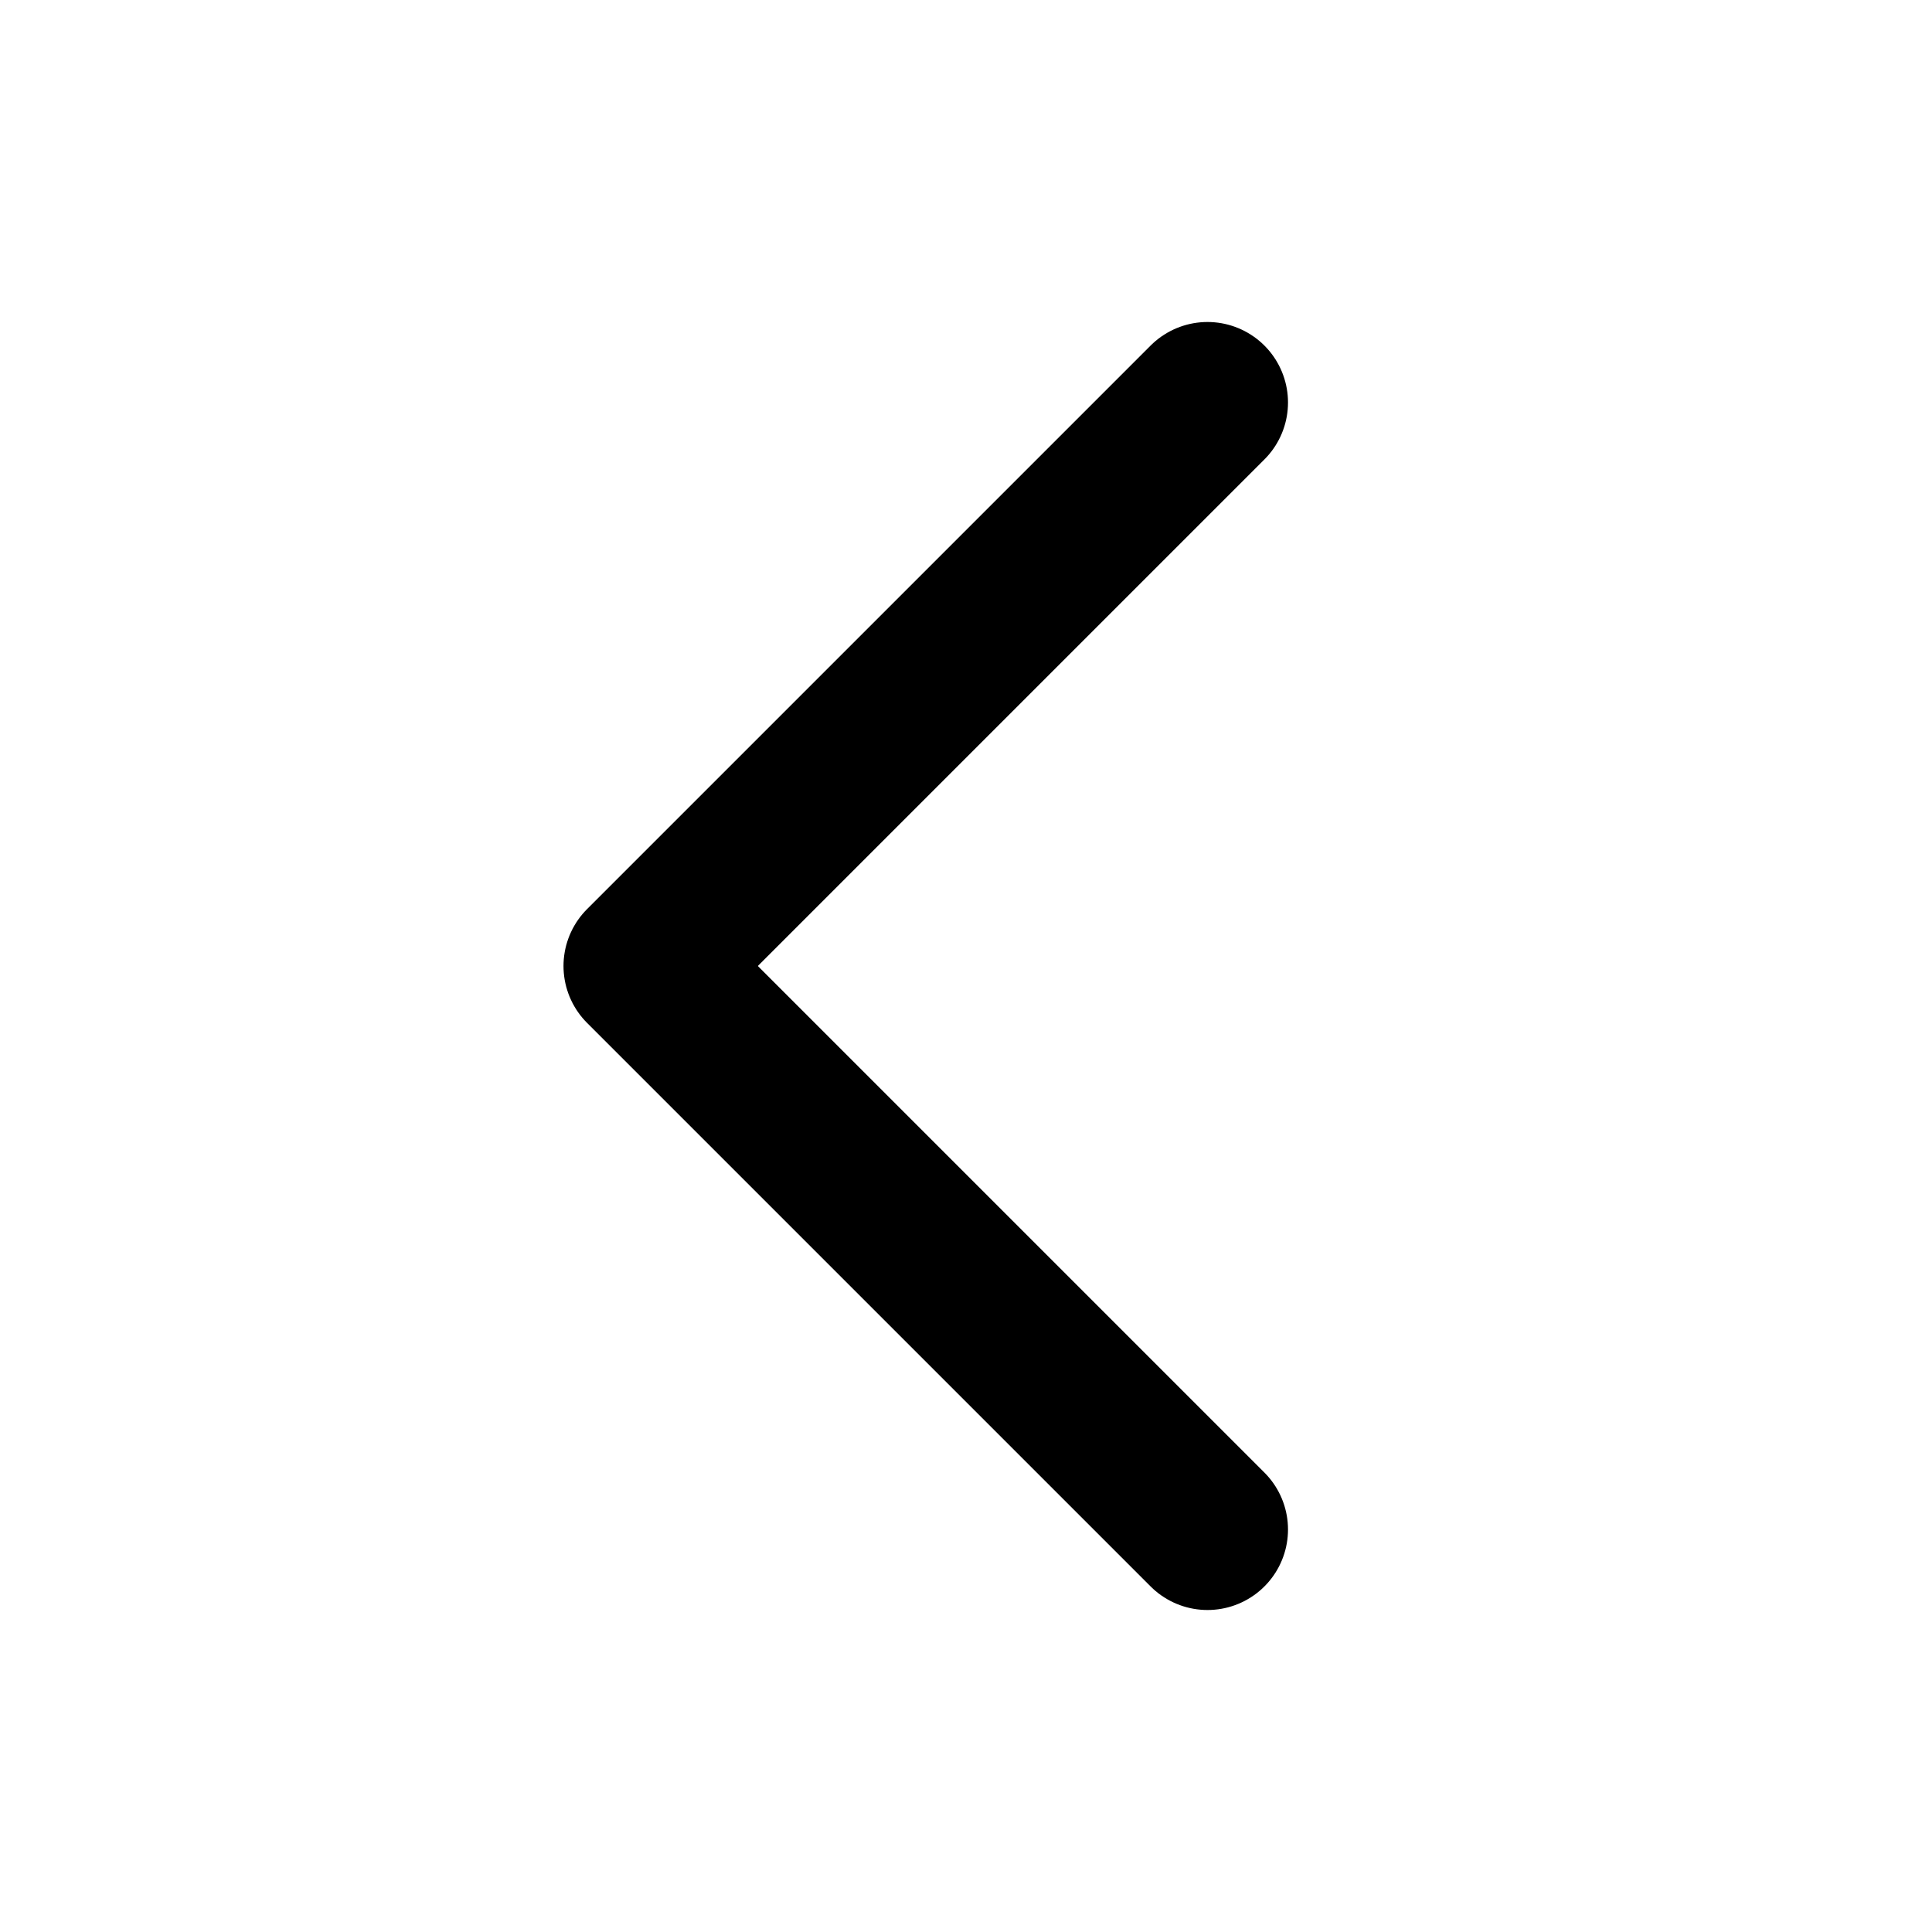
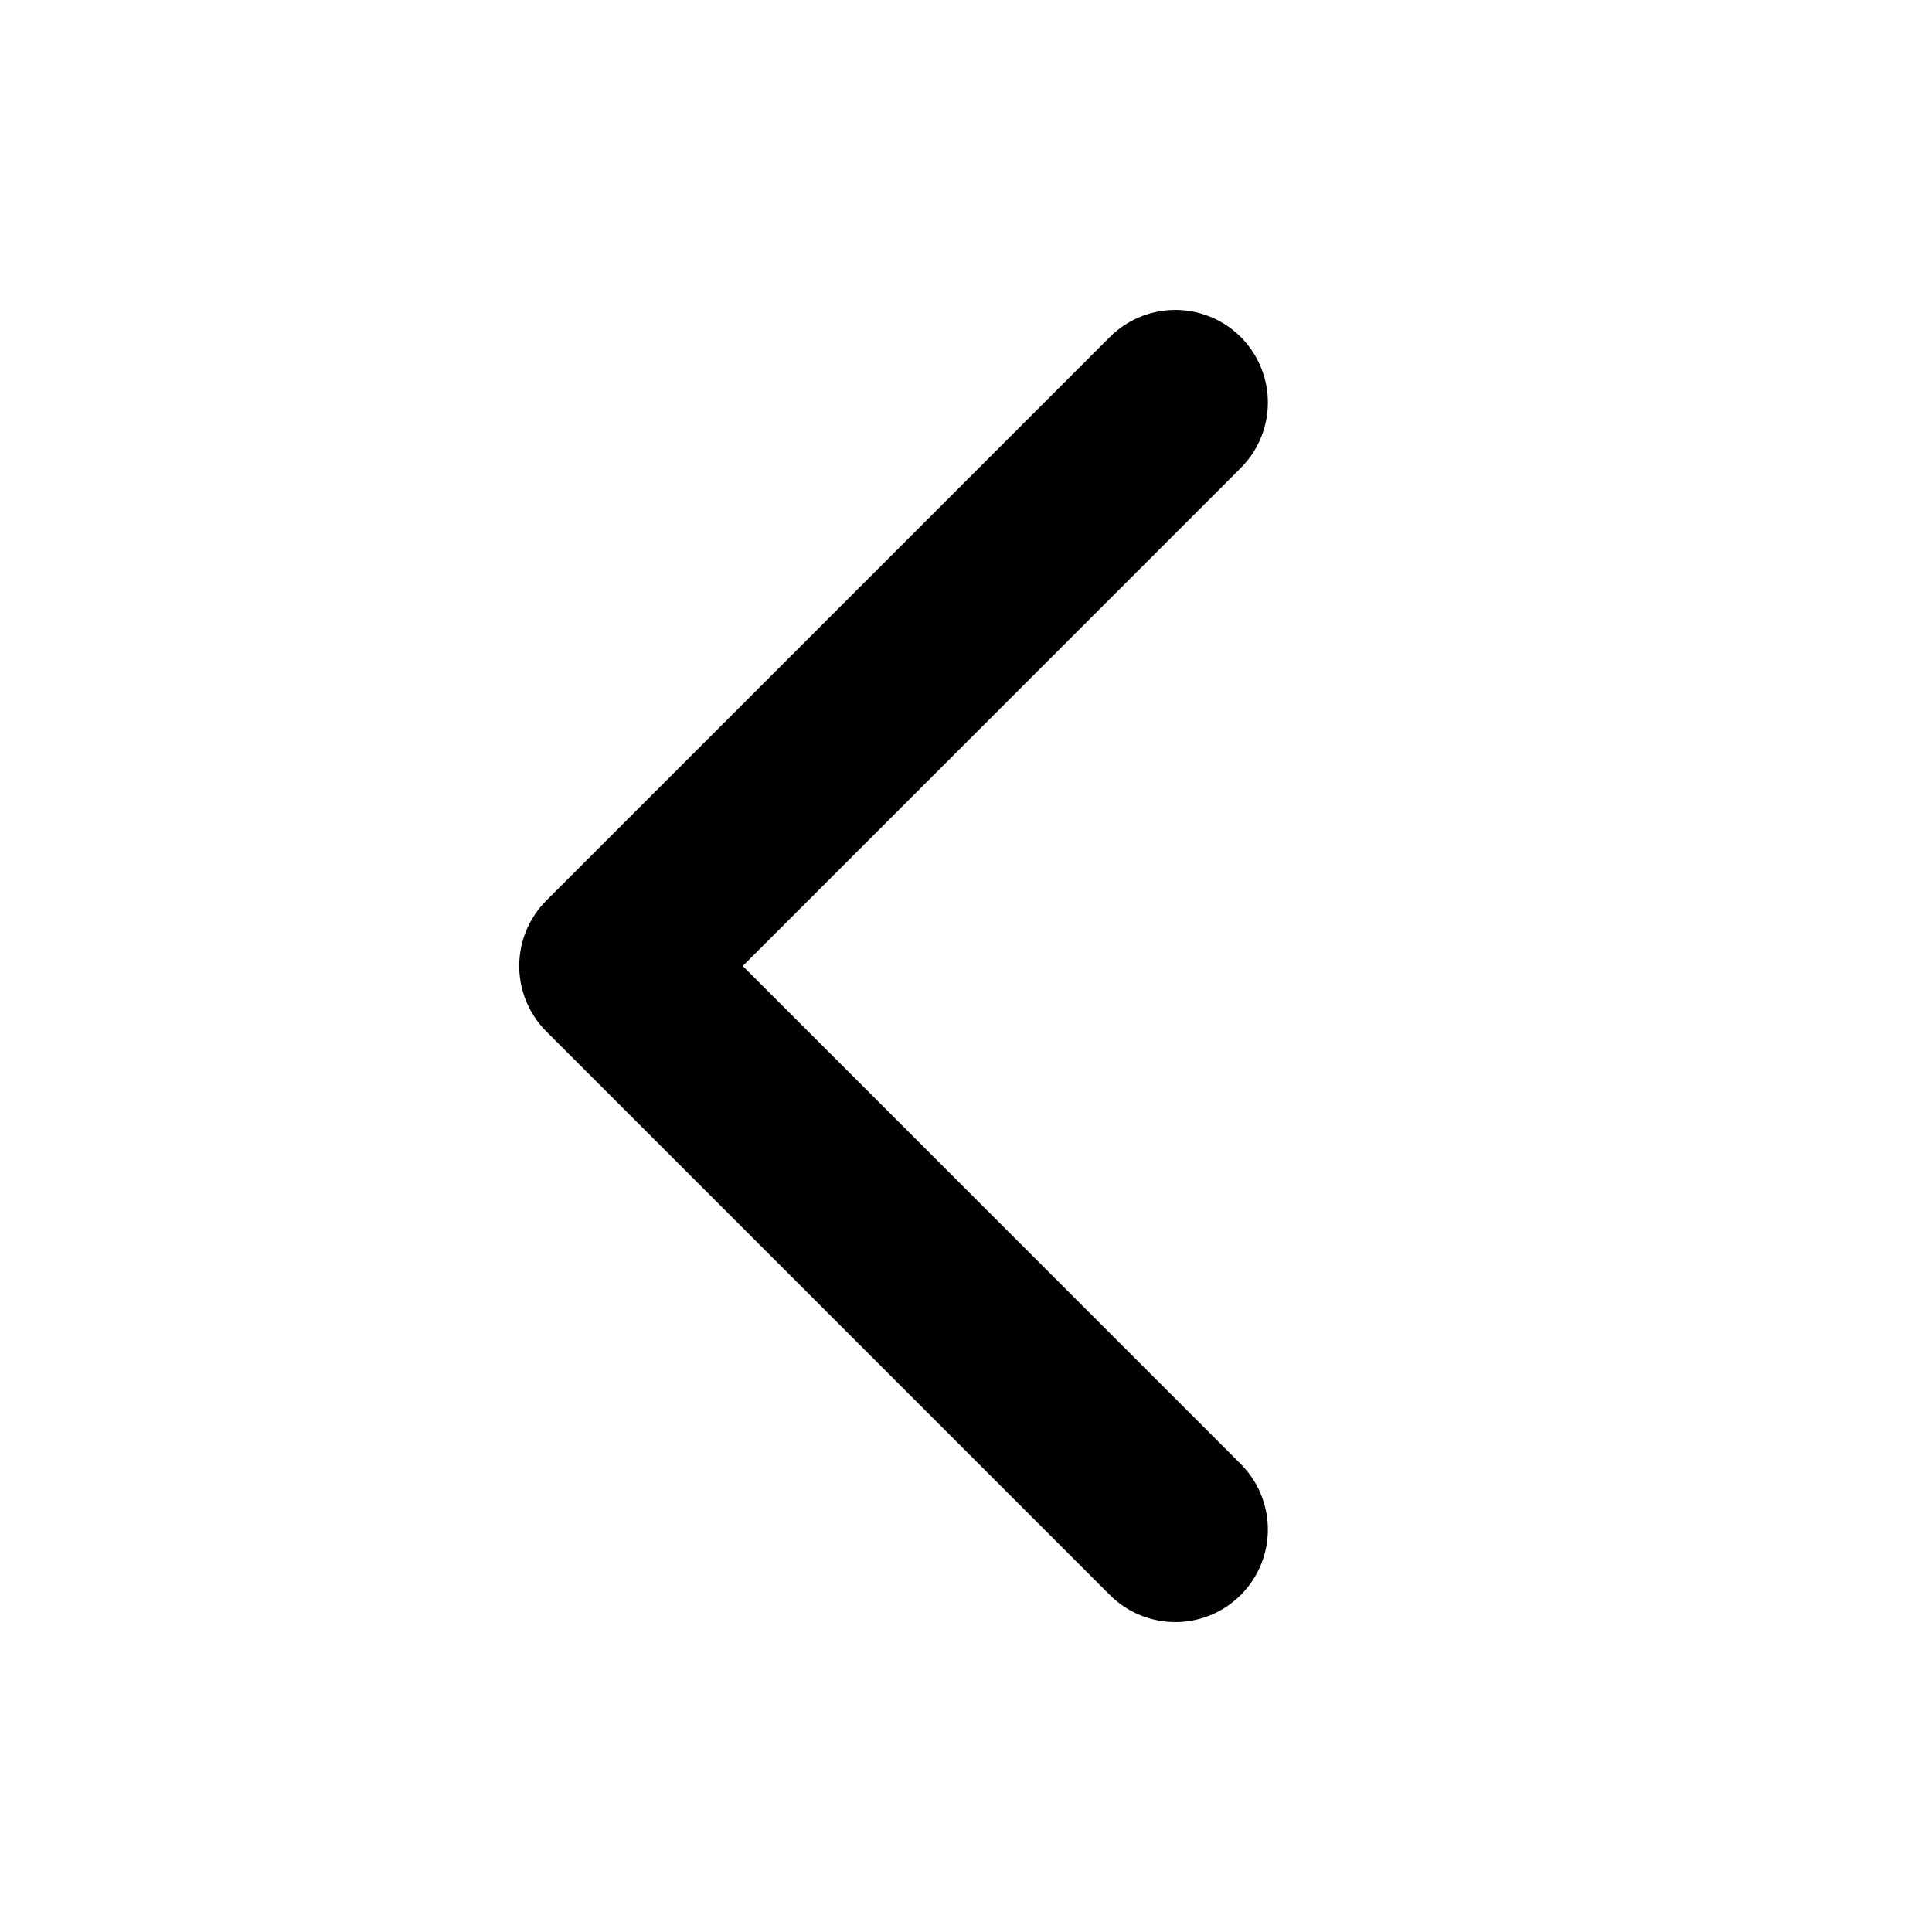
- <svg xmlns="http://www.w3.org/2000/svg" viewBox="0 0 24 24" width="24" height="24" fill="none" stroke="currentColor" stroke-width="2" stroke-linecap="round" stroke-linejoin="round">
-   <path d="M15 5 8 12l7 7" />
+ <svg xmlns="http://www.w3.org/2000/svg" viewBox="0 0 24 24" width="24" height="24" fill="none" stroke="currentColor" stroke-width="2.3" stroke-linecap="round" stroke-linejoin="round">
+   <path d="M14.6 5 7.6 12l7 7" />
</svg>
